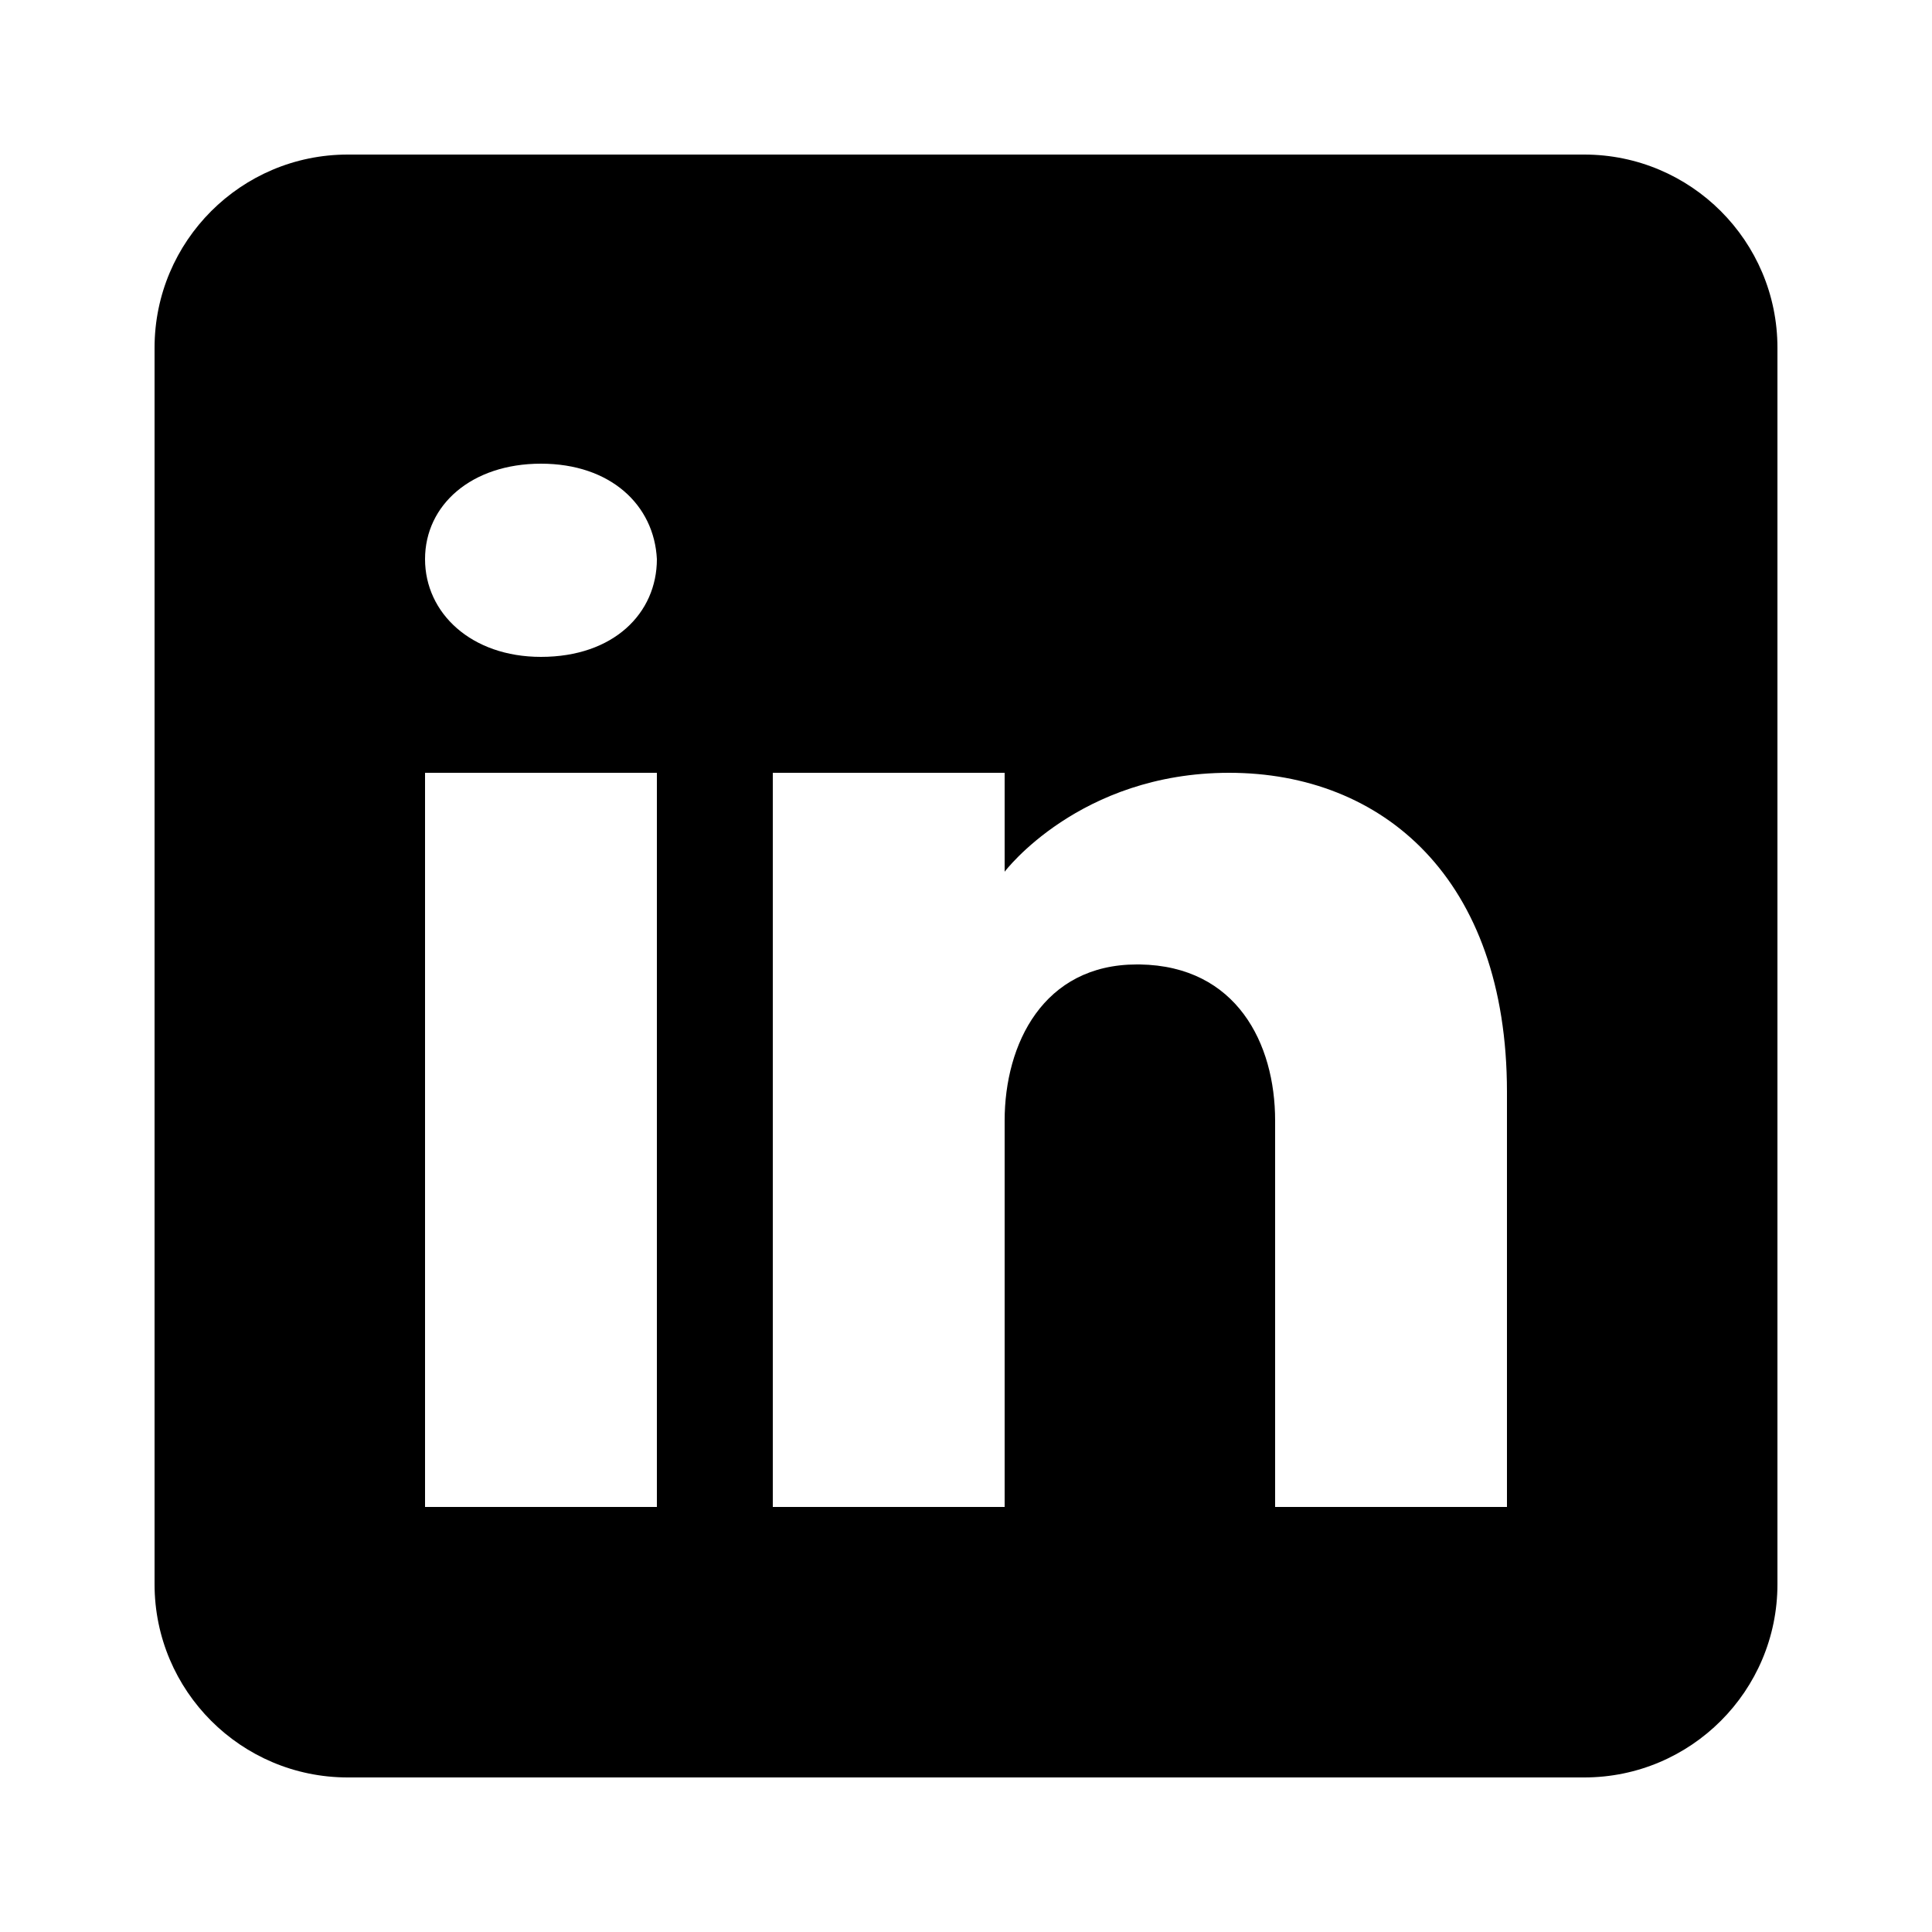
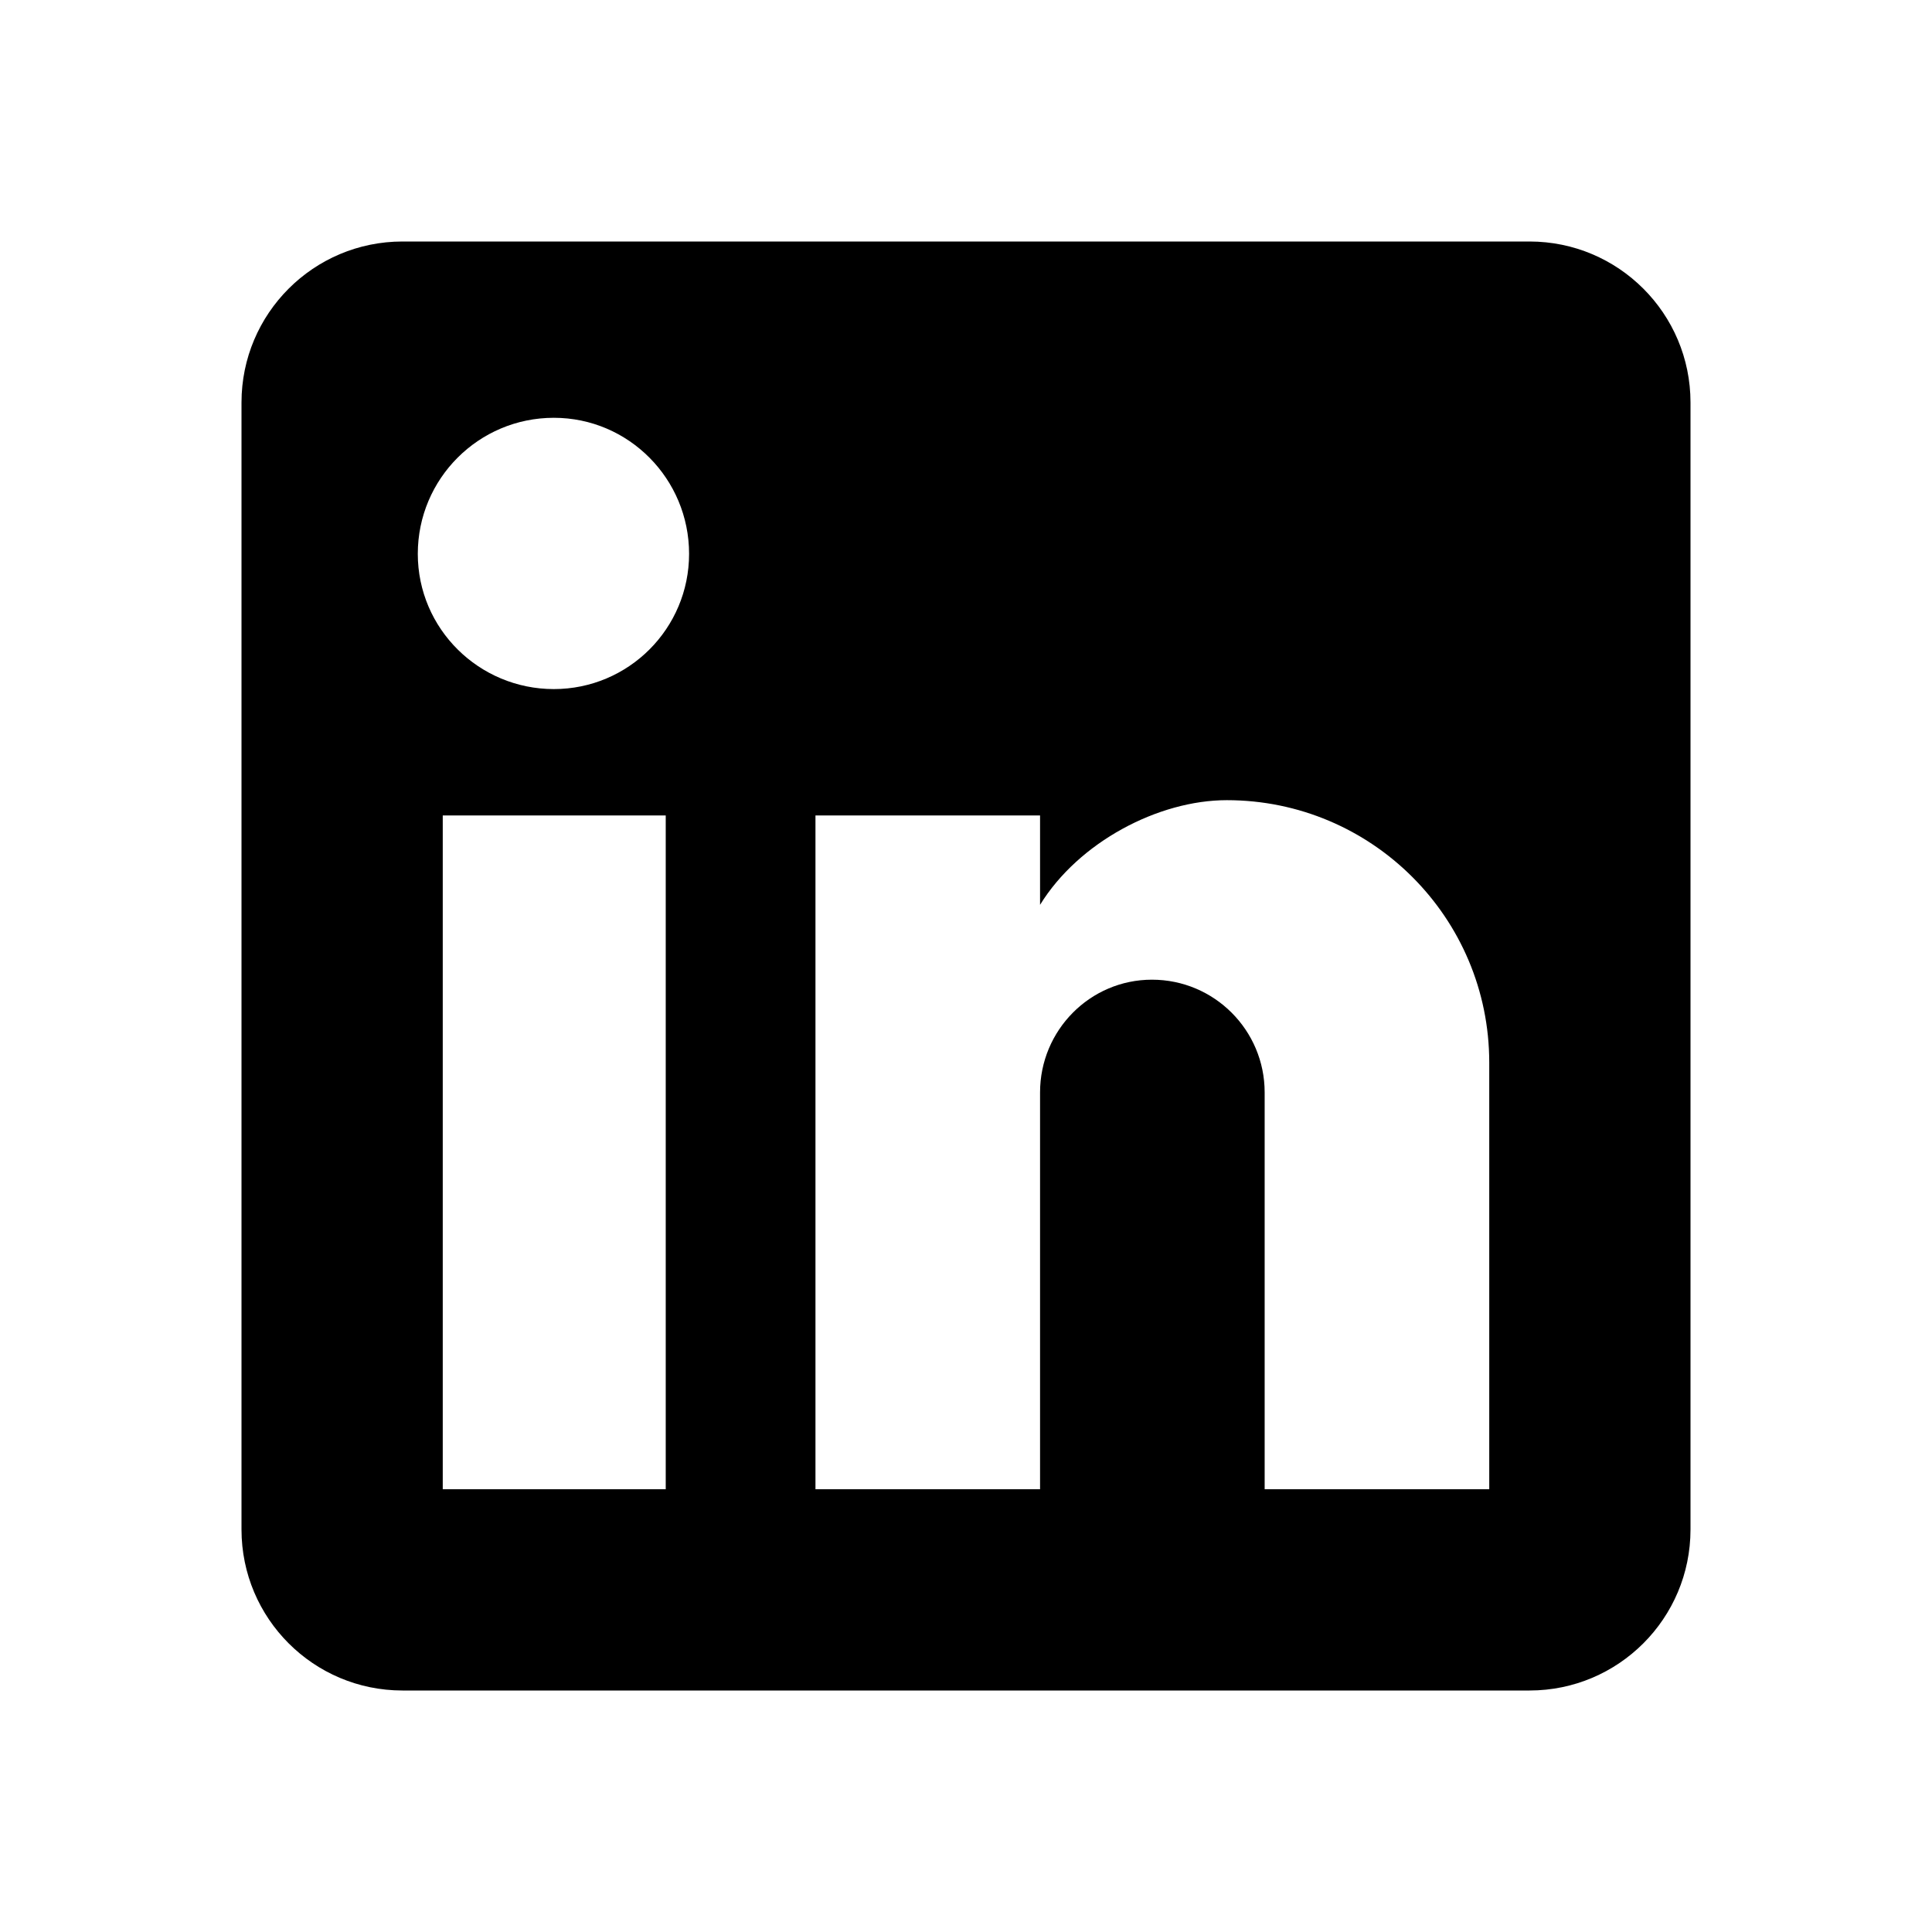
- <svg xmlns="http://www.w3.org/2000/svg" viewBox="0 0 50 50">
-   <path d="M41,4H9C6.24,4,4,6.24,4,9v32c0,2.76,2.24,5,5,5h32c2.76,0,5-2.24,5-5V9C46,6.24,43.76,4,41,4z M17,20v19h-6V20H17z M11,14.47c0-1.4,1.2-2.47,3-2.47s2.93,1.07,3,2.47c0,1.4-1.12,2.53-3,2.53C12.2,17,11,15.87,11,14.47z M39,39h-6c0,0,0-9.26,0-10 c0-2-1-4-3.5-4.04h-0.08C27,24.96,26,27.02,26,29c0,0.91,0,10,0,10h-6V20h6v2.56c0,0,1.93-2.56,5.81-2.56 c3.97,0,7.19,2.73,7.19,8.26V39z" />
+ <svg xmlns="http://www.w3.org/2000/svg" viewBox="0 0 24 24">
+   <path fill="currentColor" d="M19 3a2 2 0 0 1 2 2v14a2 2 0 0 1-2 2H5a2 2 0 0 1-2-2V5a2 2 0 0 1 2-2zm-.5 15.5v-5.3a3.26 3.26 0 0 0-3.26-3.26c-.85 0-1.84.52-2.32 1.3v-1.11h-2.79v8.37h2.79v-4.93c0-.77.62-1.4 1.39-1.4a1.4 1.4 0 0 1 1.4 1.4v4.93zM6.88 8.56a1.68 1.68 0 0 0 1.68-1.68c0-.93-.75-1.69-1.68-1.69a1.69 1.69 0 0 0-1.69 1.69c0 .93.76 1.68 1.69 1.68m1.39 9.94v-8.37H5.5v8.37z" />
</svg>
